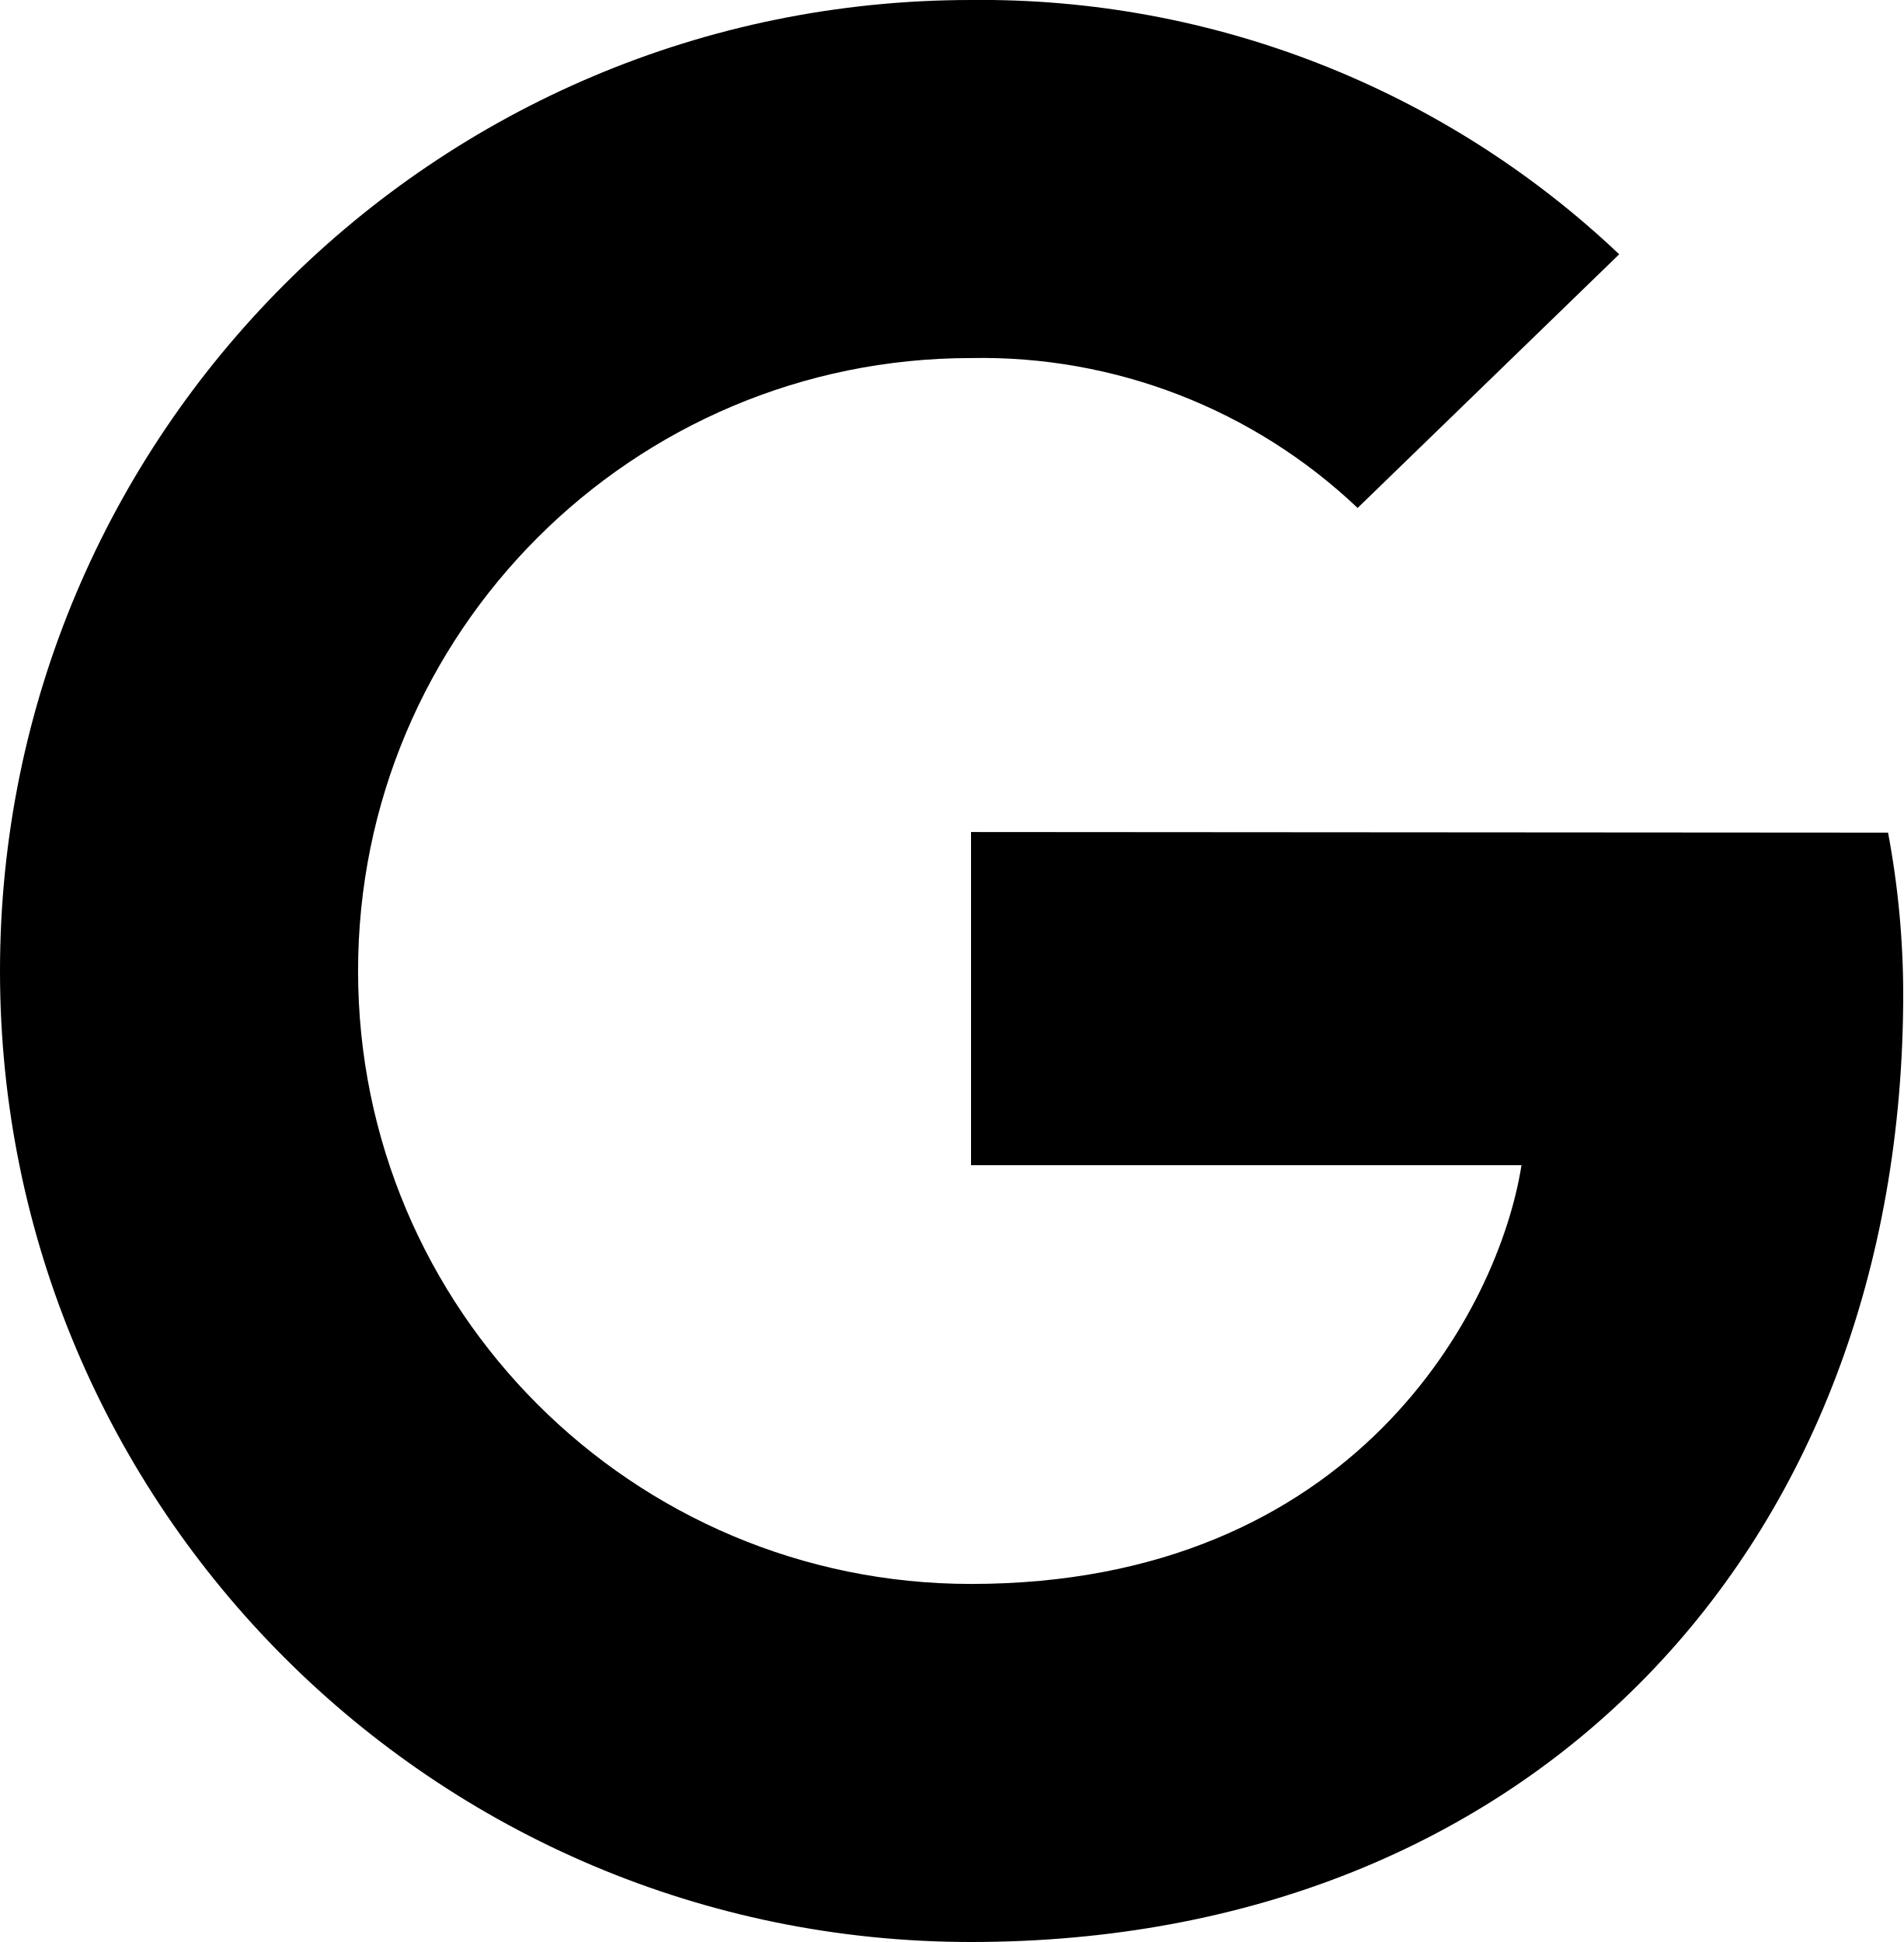
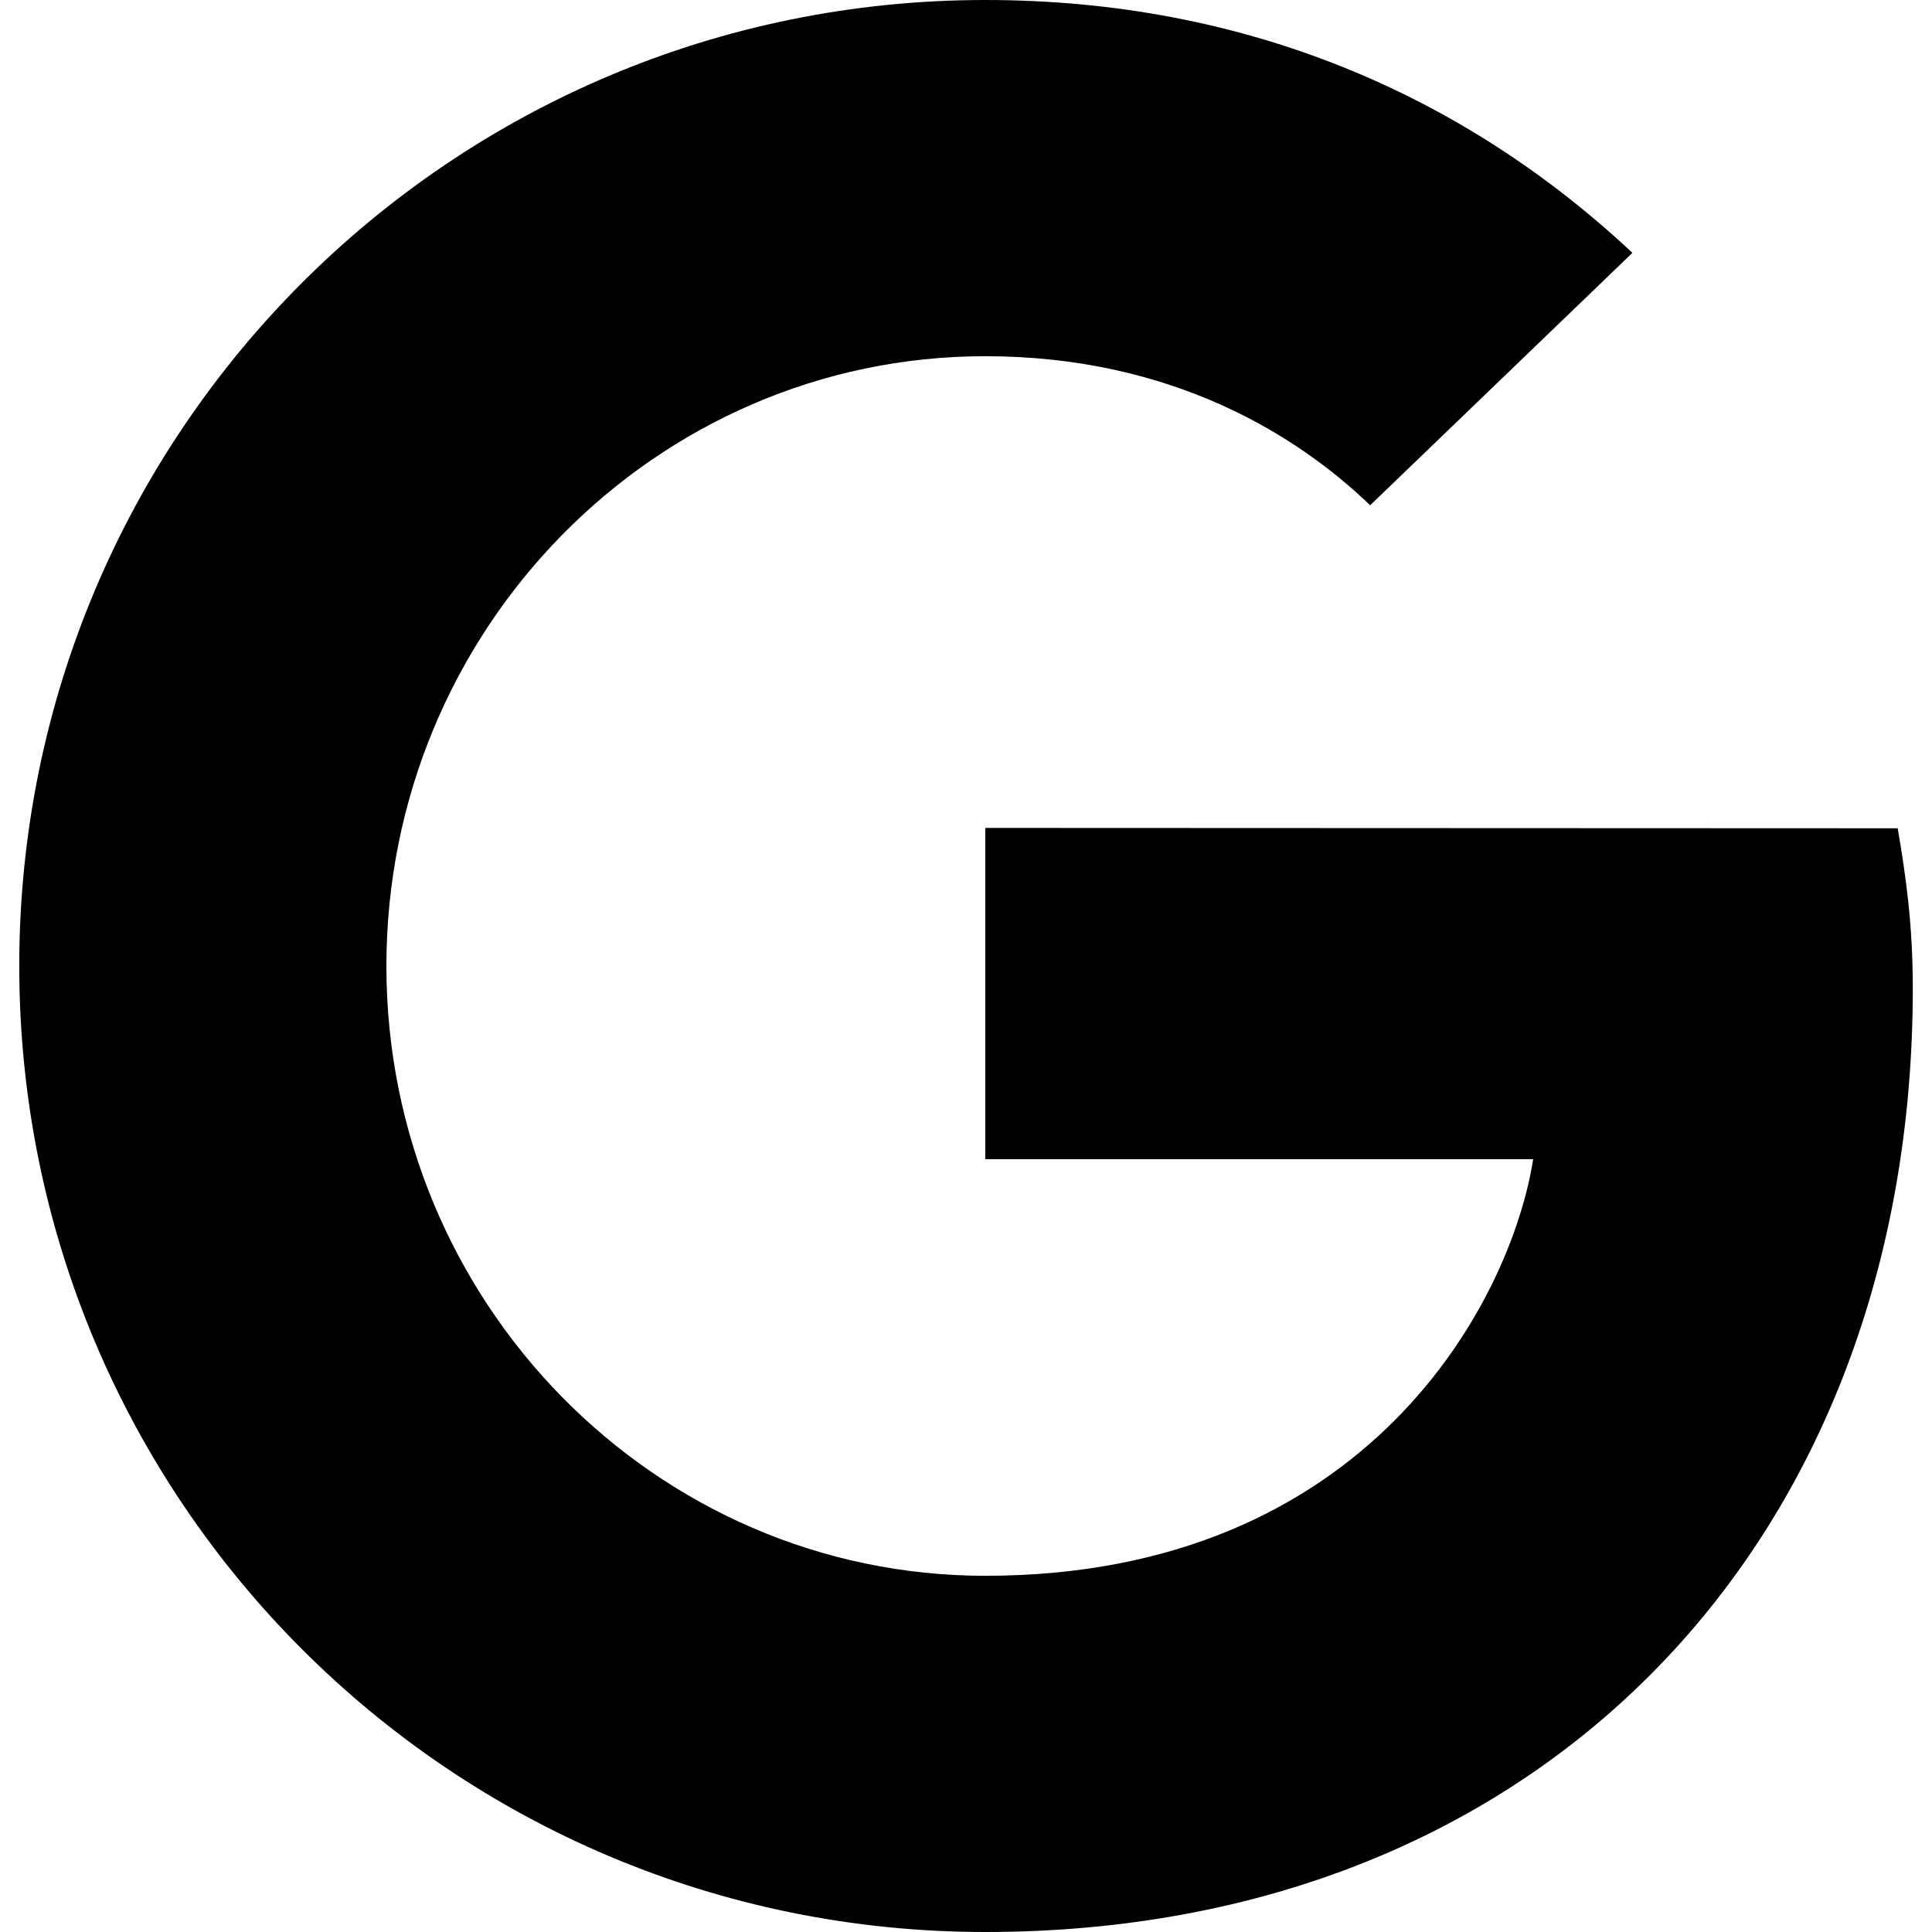
- <svg xmlns="http://www.w3.org/2000/svg" version="1.1" width="31.36" height="32" viewBox="0 0 31.36 32">
-   <path d="M16.32,13.71V19.2h9.07c-.37,2.36-2.74,6.9-9.07,6.9a10.1,10.1,0,0,1,0-20.2,9,9,0,0,1,6.37,2.47L27,4.19A15.28,15.28,0,0,0,16.32,0a16,16,0,0,0,0,32c9.23,0,15.36-6.49,15.36-15.63a14.47,14.47,0,0,0-.25-2.65Z" transform="translate(-0.32 0)" />
+ <svg xmlns="http://www.w3.org/2000/svg" version="1.1" width="32" height="32" viewBox="0 0 32 32">
+   <path d="M16.319 13.713v5.487h9.075c-0.369 2.356-2.744 6.9-9.075 6.9-5.463 0-9.919-4.525-9.919-10.1s4.456-10.1 9.919-10.1c3.106 0 5.188 1.325 6.375 2.469l4.344-4.181c-2.788-2.612-6.4-4.188-10.719-4.188-8.844 0-16 7.156-16 16s7.156 16 16 16c9.231 0 15.363-6.494 15.363-15.631 0-1.050-0.113-1.85-0.25-2.65l-15.113-0.006z" />
</svg>
